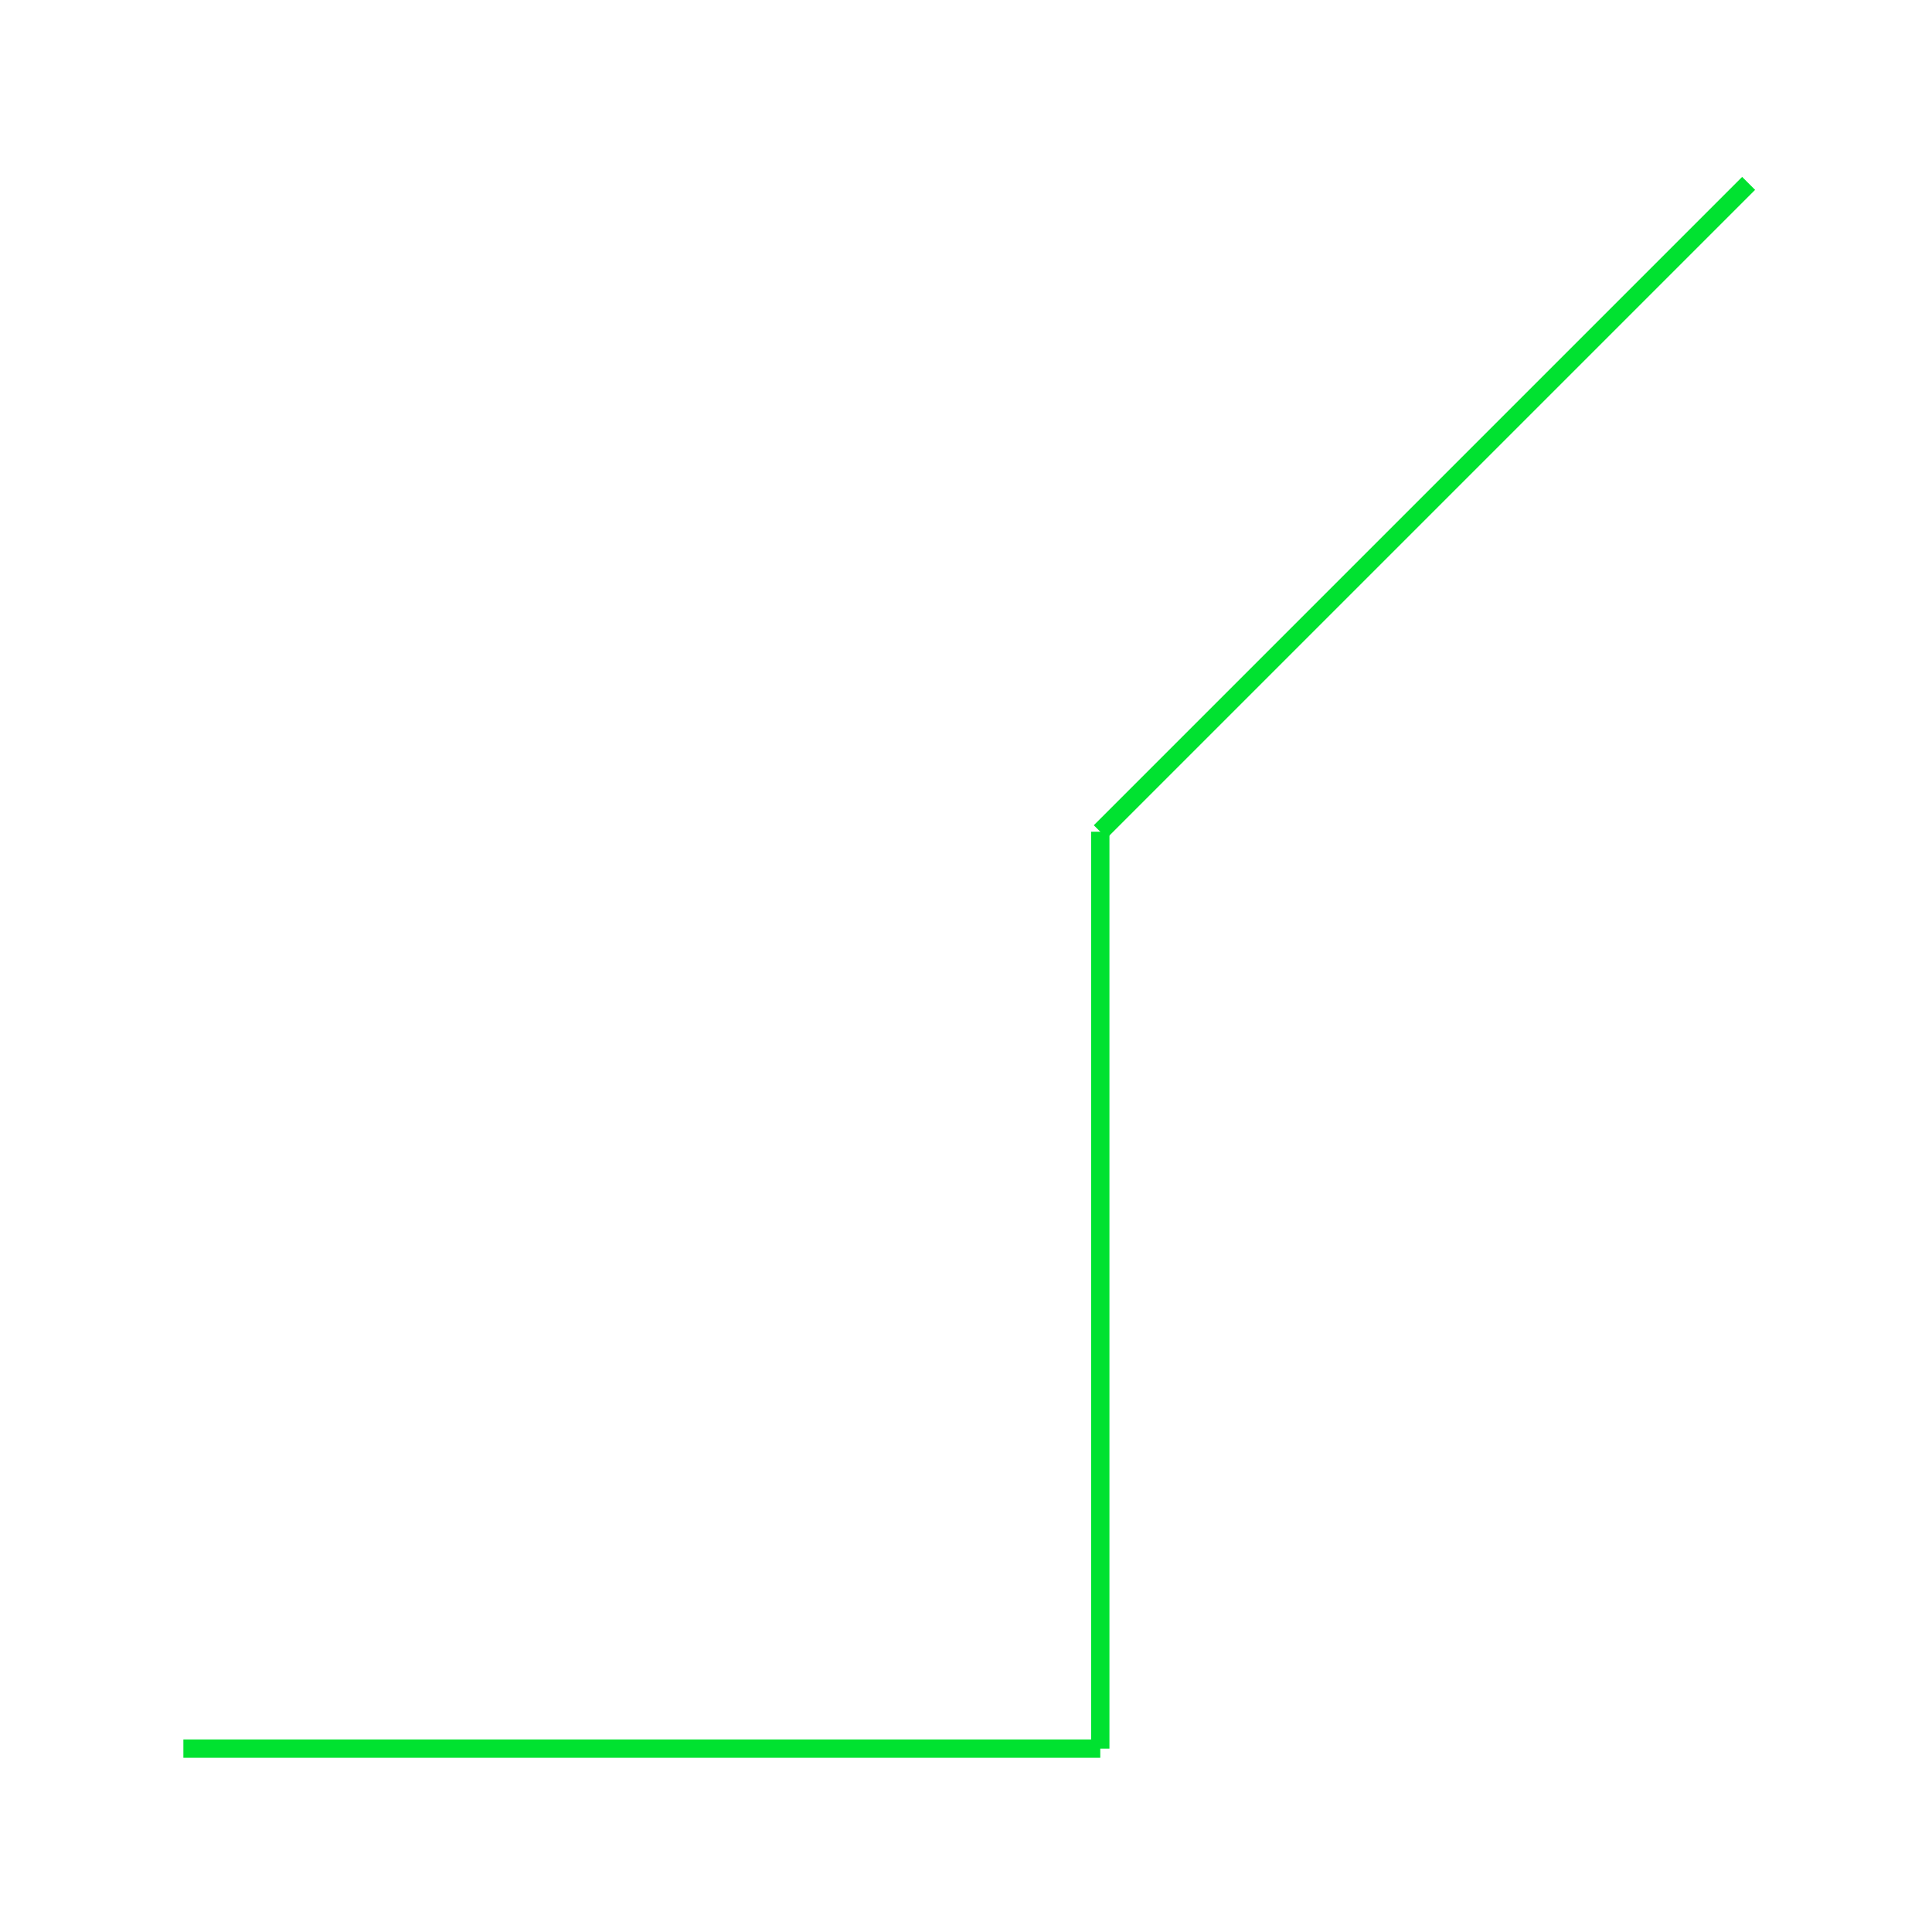
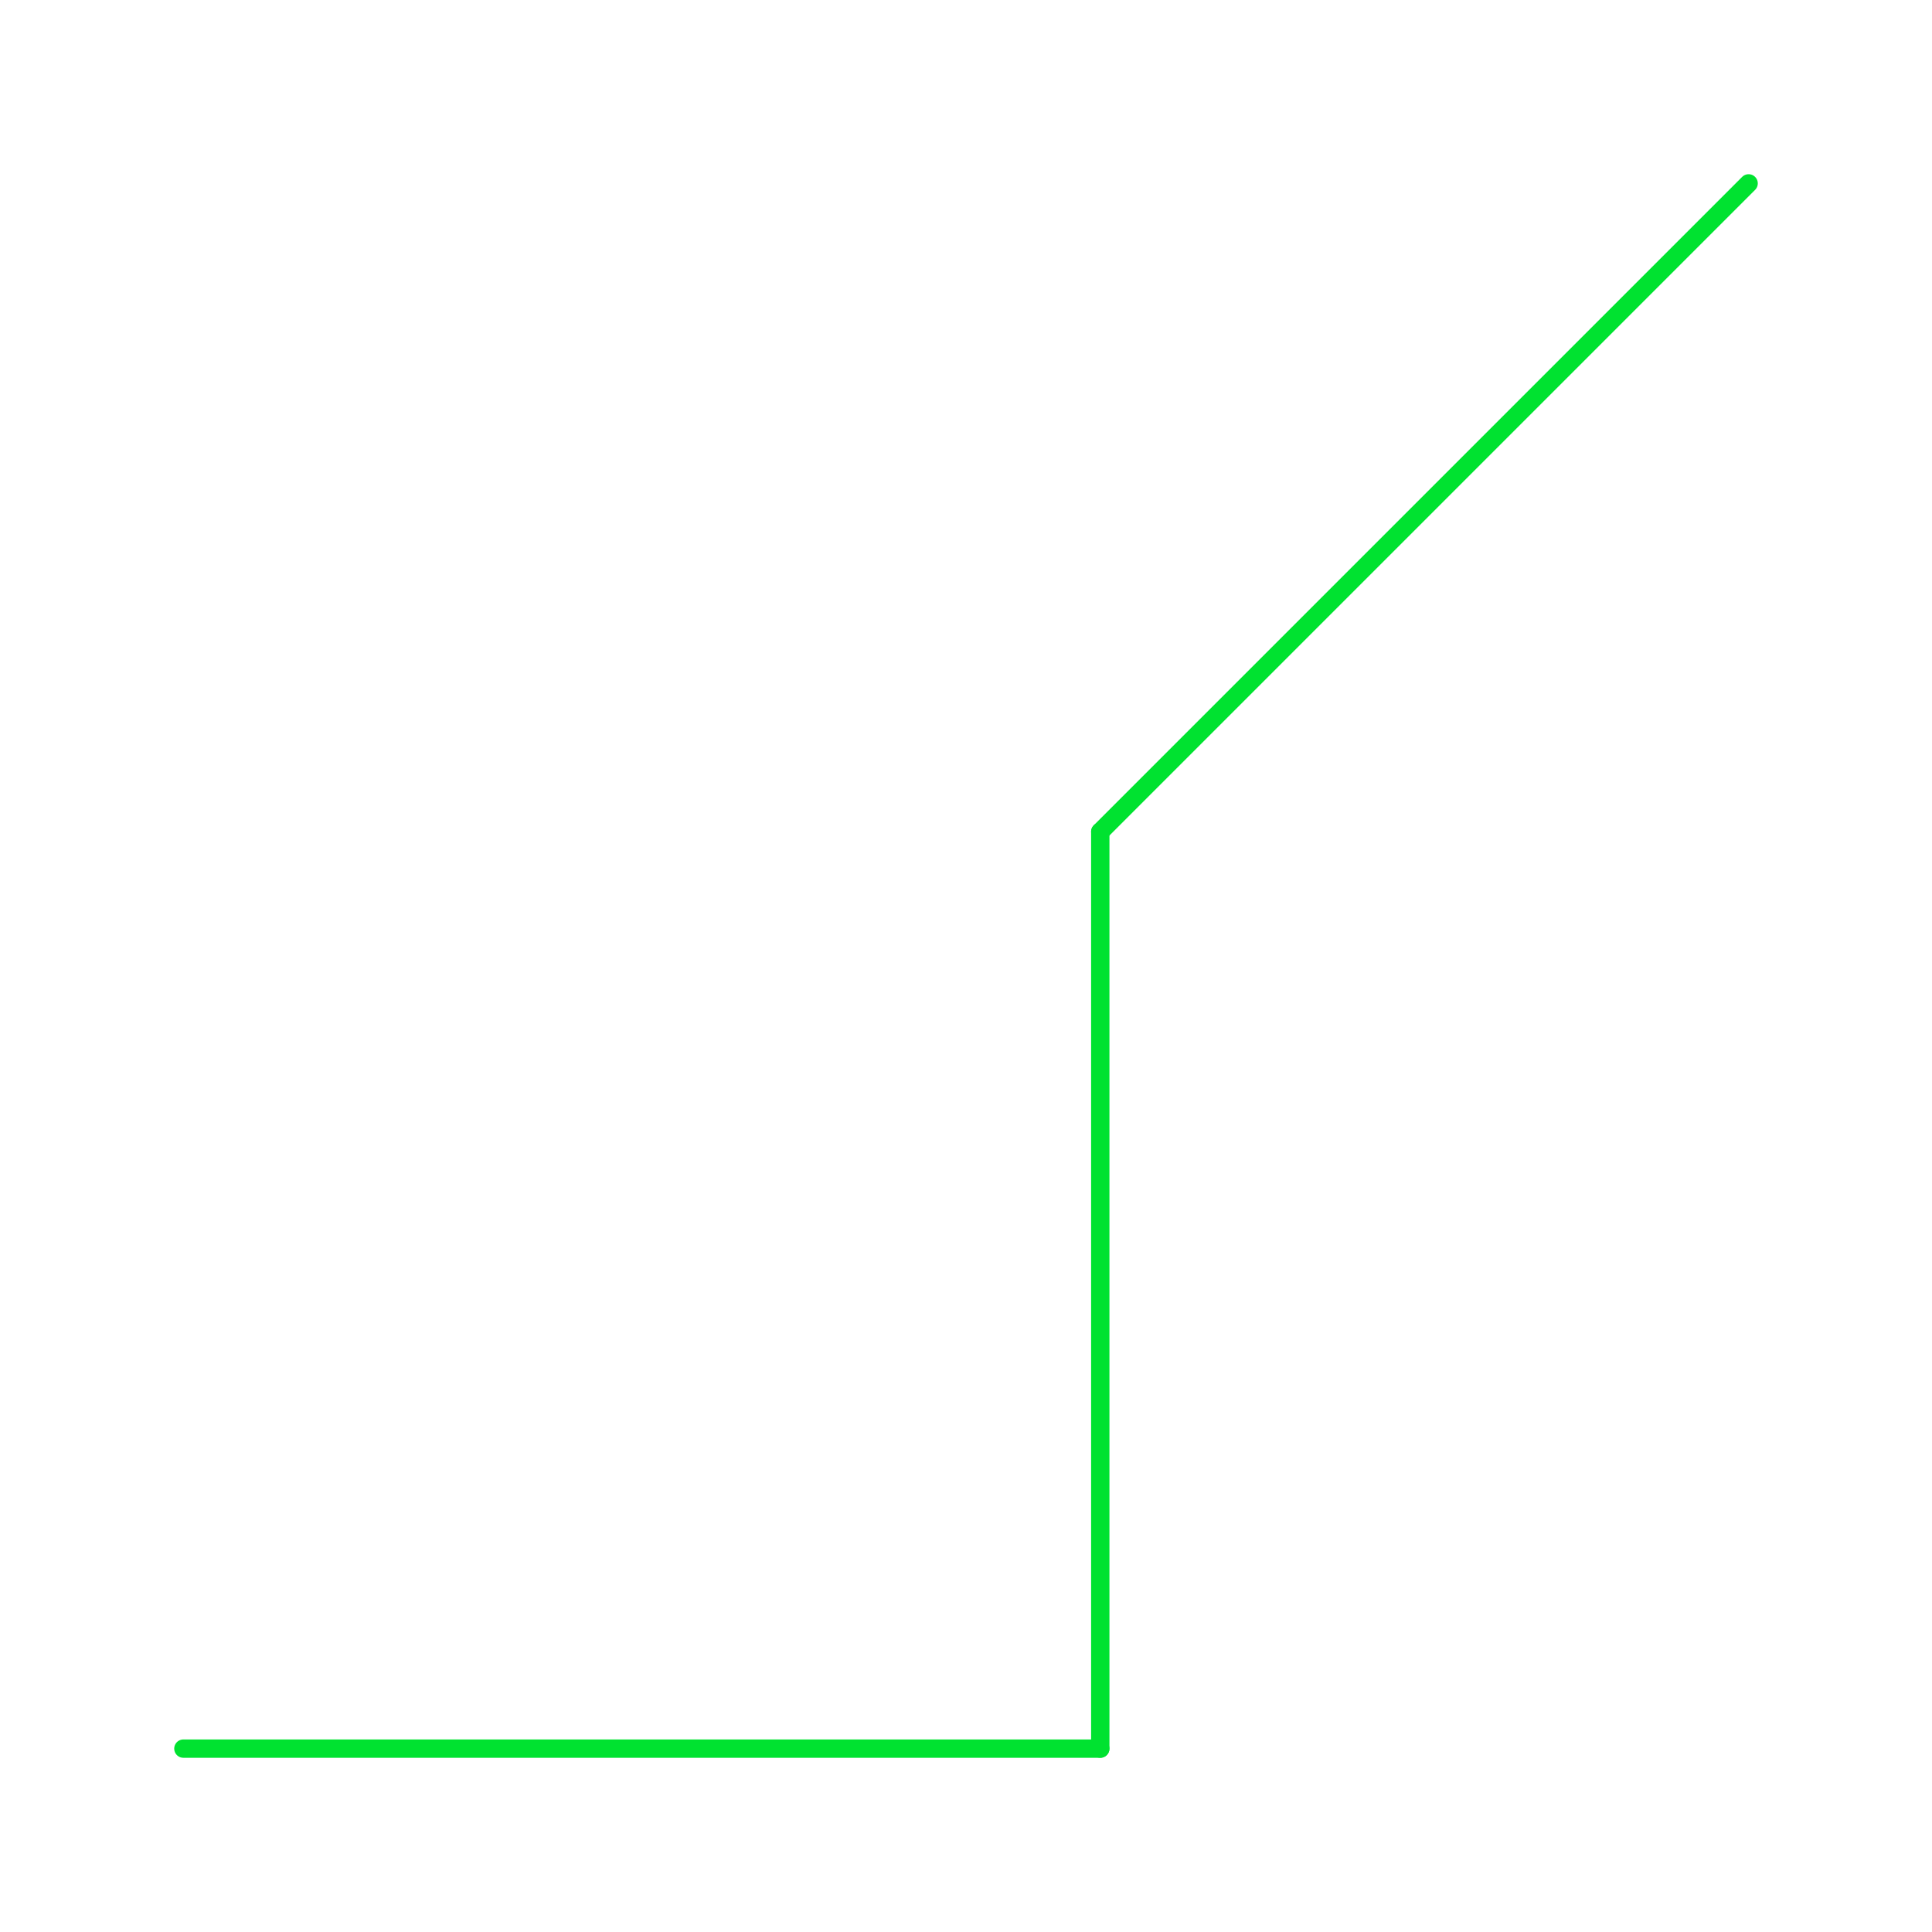
<svg xmlns="http://www.w3.org/2000/svg" viewBox="-20 -190.711 210.711 210.711">
-   <line stroke="rgb(0,226,48)" stroke-width="2" x1="0" x2="100" y1="0" y2="0" />
-   <line stroke="rgb(0,226,48)" stroke-width="2" x1="100" x2="100" y1="0" y2="-100" />
-   <line stroke="rgb(0,226,48)" stroke-width="2" x1="100" x2="170.711" y1="-100" y2="-170.711" />
+   <line stroke="rgb(0,226,48)" stroke-linecap="round" stroke-width="2" x1="0" x2="100" y1="0" y2="0" />
+   <line stroke="rgb(0,226,48)" stroke-linecap="round" stroke-width="2" x1="100" x2="100" y1="0" y2="-100" />
+   <line stroke="rgb(0,226,48)" stroke-linecap="round" stroke-width="2" x1="100" x2="170.711" y1="-100" y2="-170.711" />
</svg>
